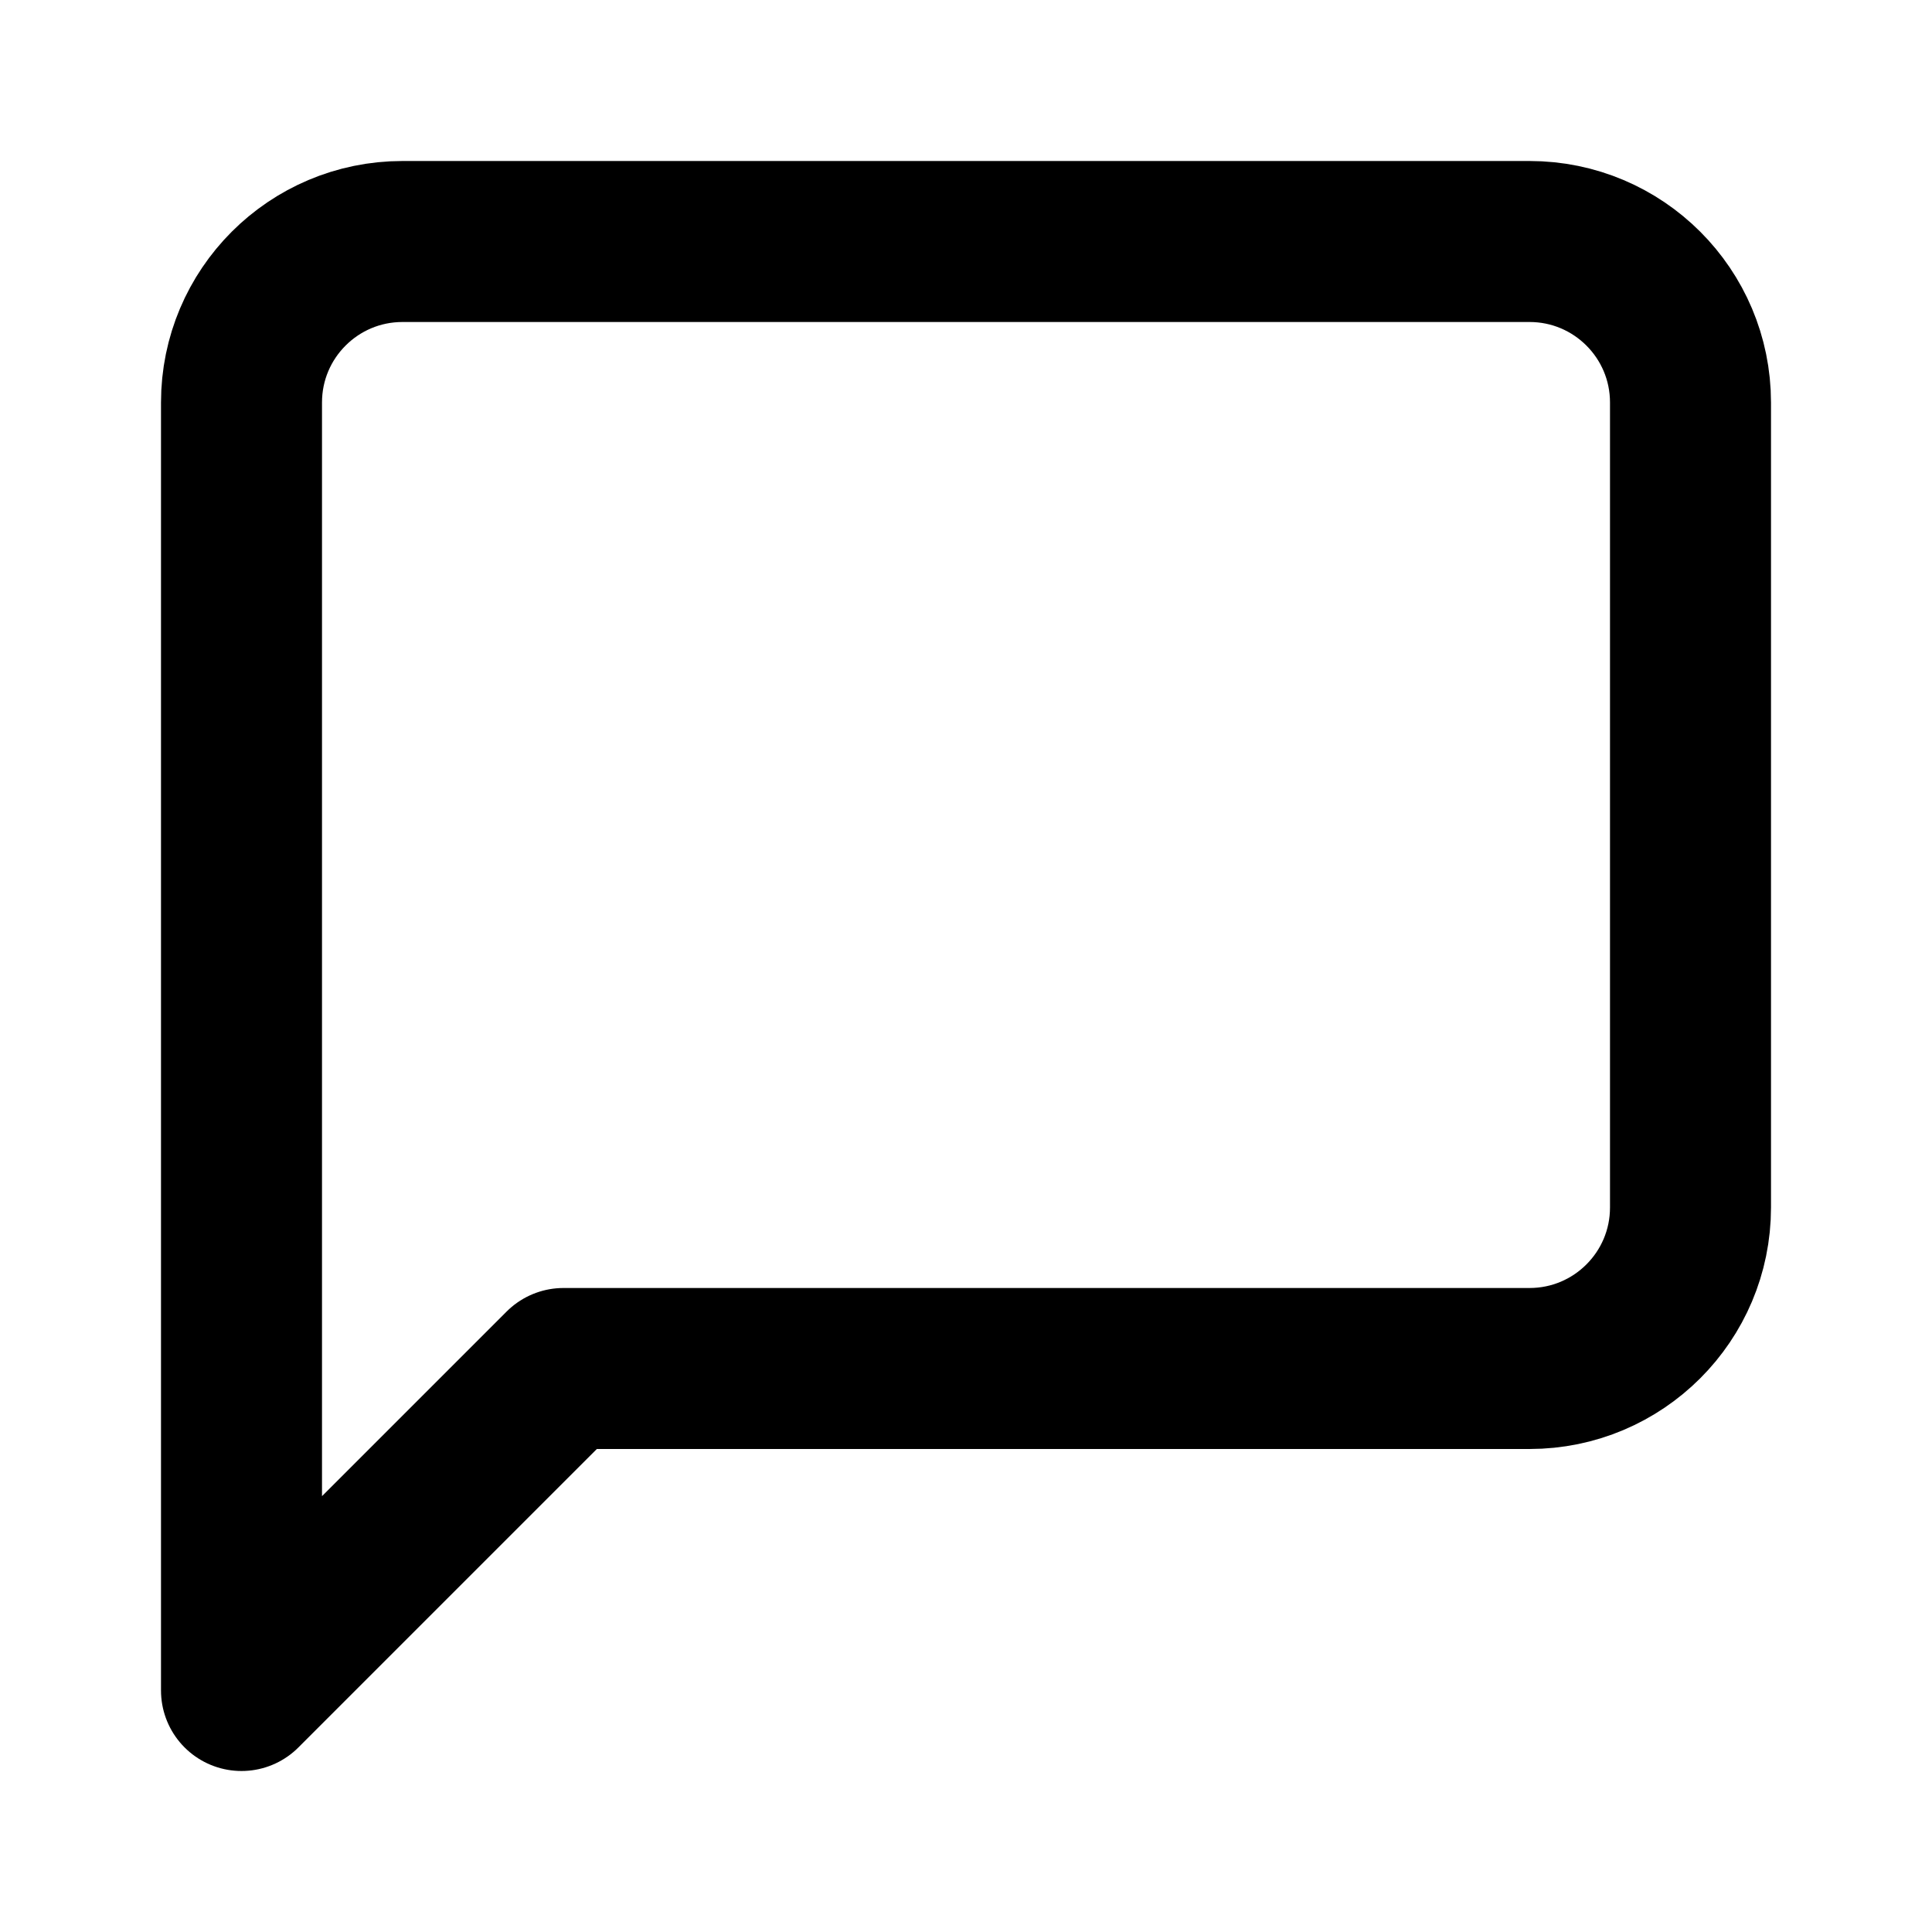
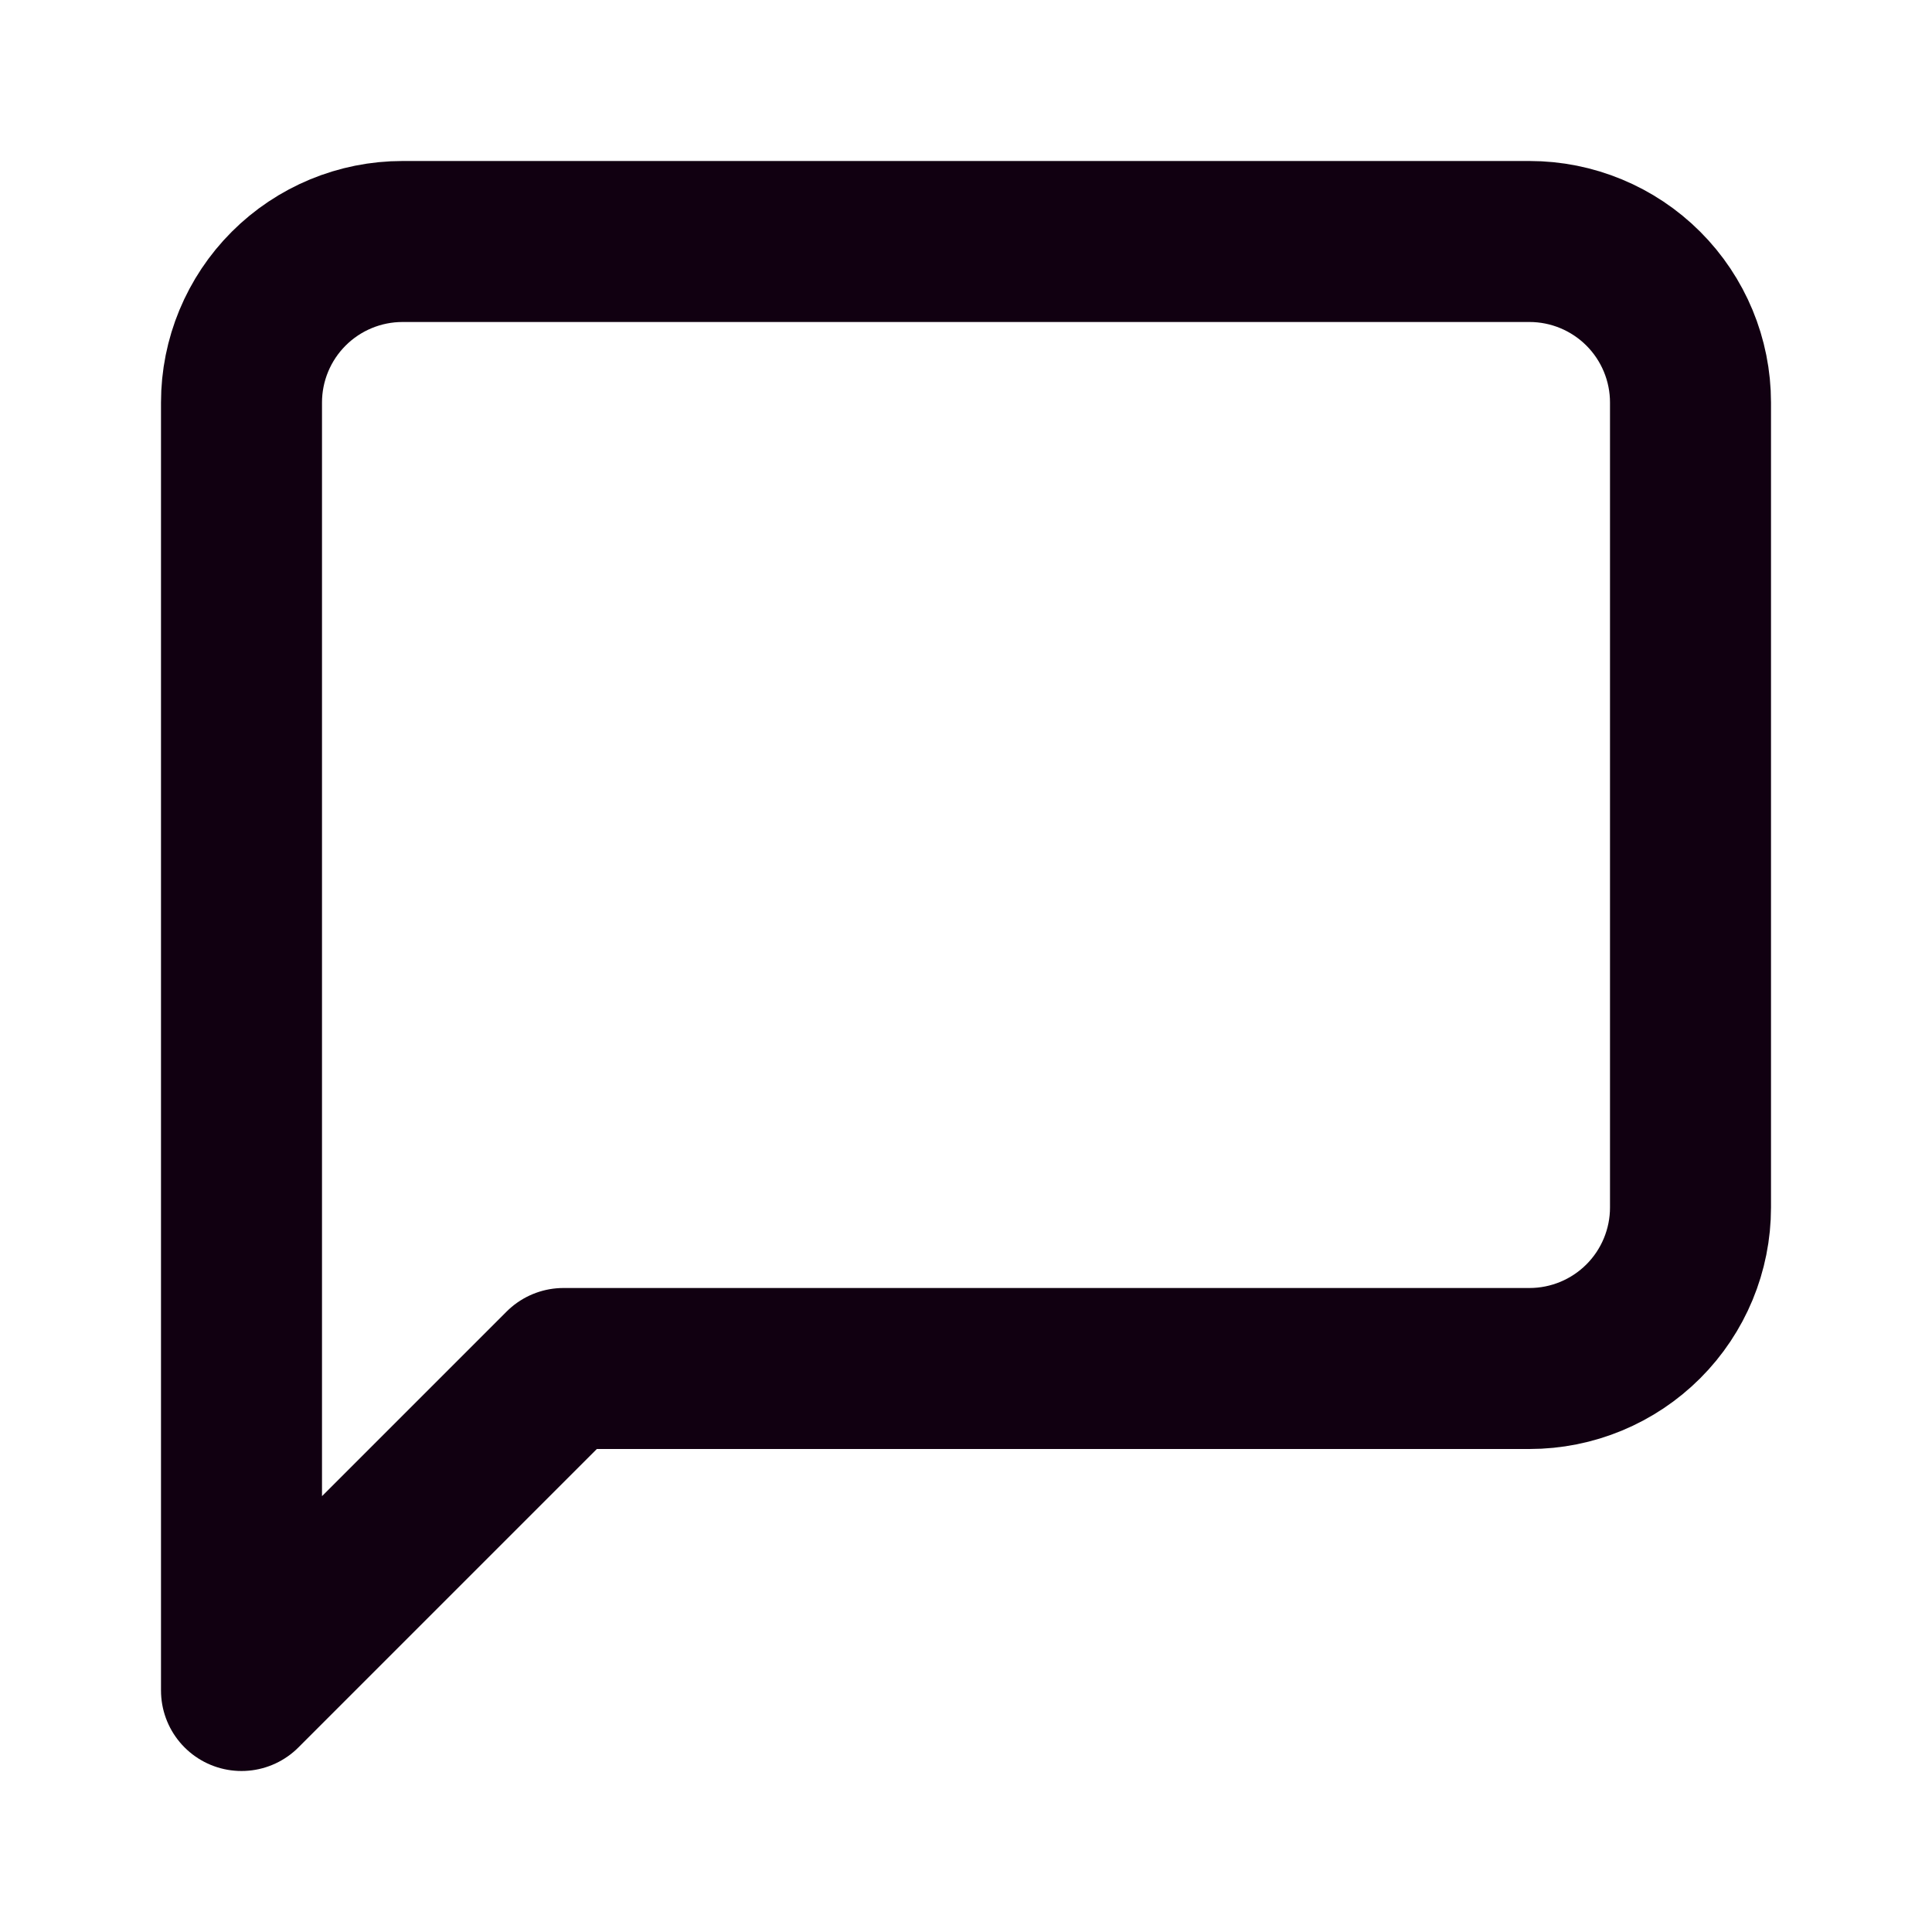
- <svg xmlns="http://www.w3.org/2000/svg" viewBox="0 0 24 24" fill="none" stroke="currentColor" stroke-width="2" stroke-linecap="round" stroke-linejoin="round" class="feather feather-message-square">
-   <path d="M21 15a2 2 0 0 1-2 2H7l-4 4V5a2 2 0 0 1 2-2h14a2 2 0 0 1 2 2z" />
+ <svg xmlns="http://www.w3.org/2000/svg" width="24" height="24" viewBox="0 0 24 24" fill="none">
+   <path d="M21 15C21 15.53 20.789 16.039 20.414 16.414C20.039 16.789 19.53 17 19 17H7L3 21V5C3 4.47 3.211 3.961 3.586 3.586C3.961 3.211 4.47 3 5 3H19C19.53 3 20.039 3.211 20.414 3.586C20.789 3.961 21 4.47 21 5V15Z" stroke="#110011" stroke-width="2" stroke-linecap="round" stroke-linejoin="round" />
</svg>
